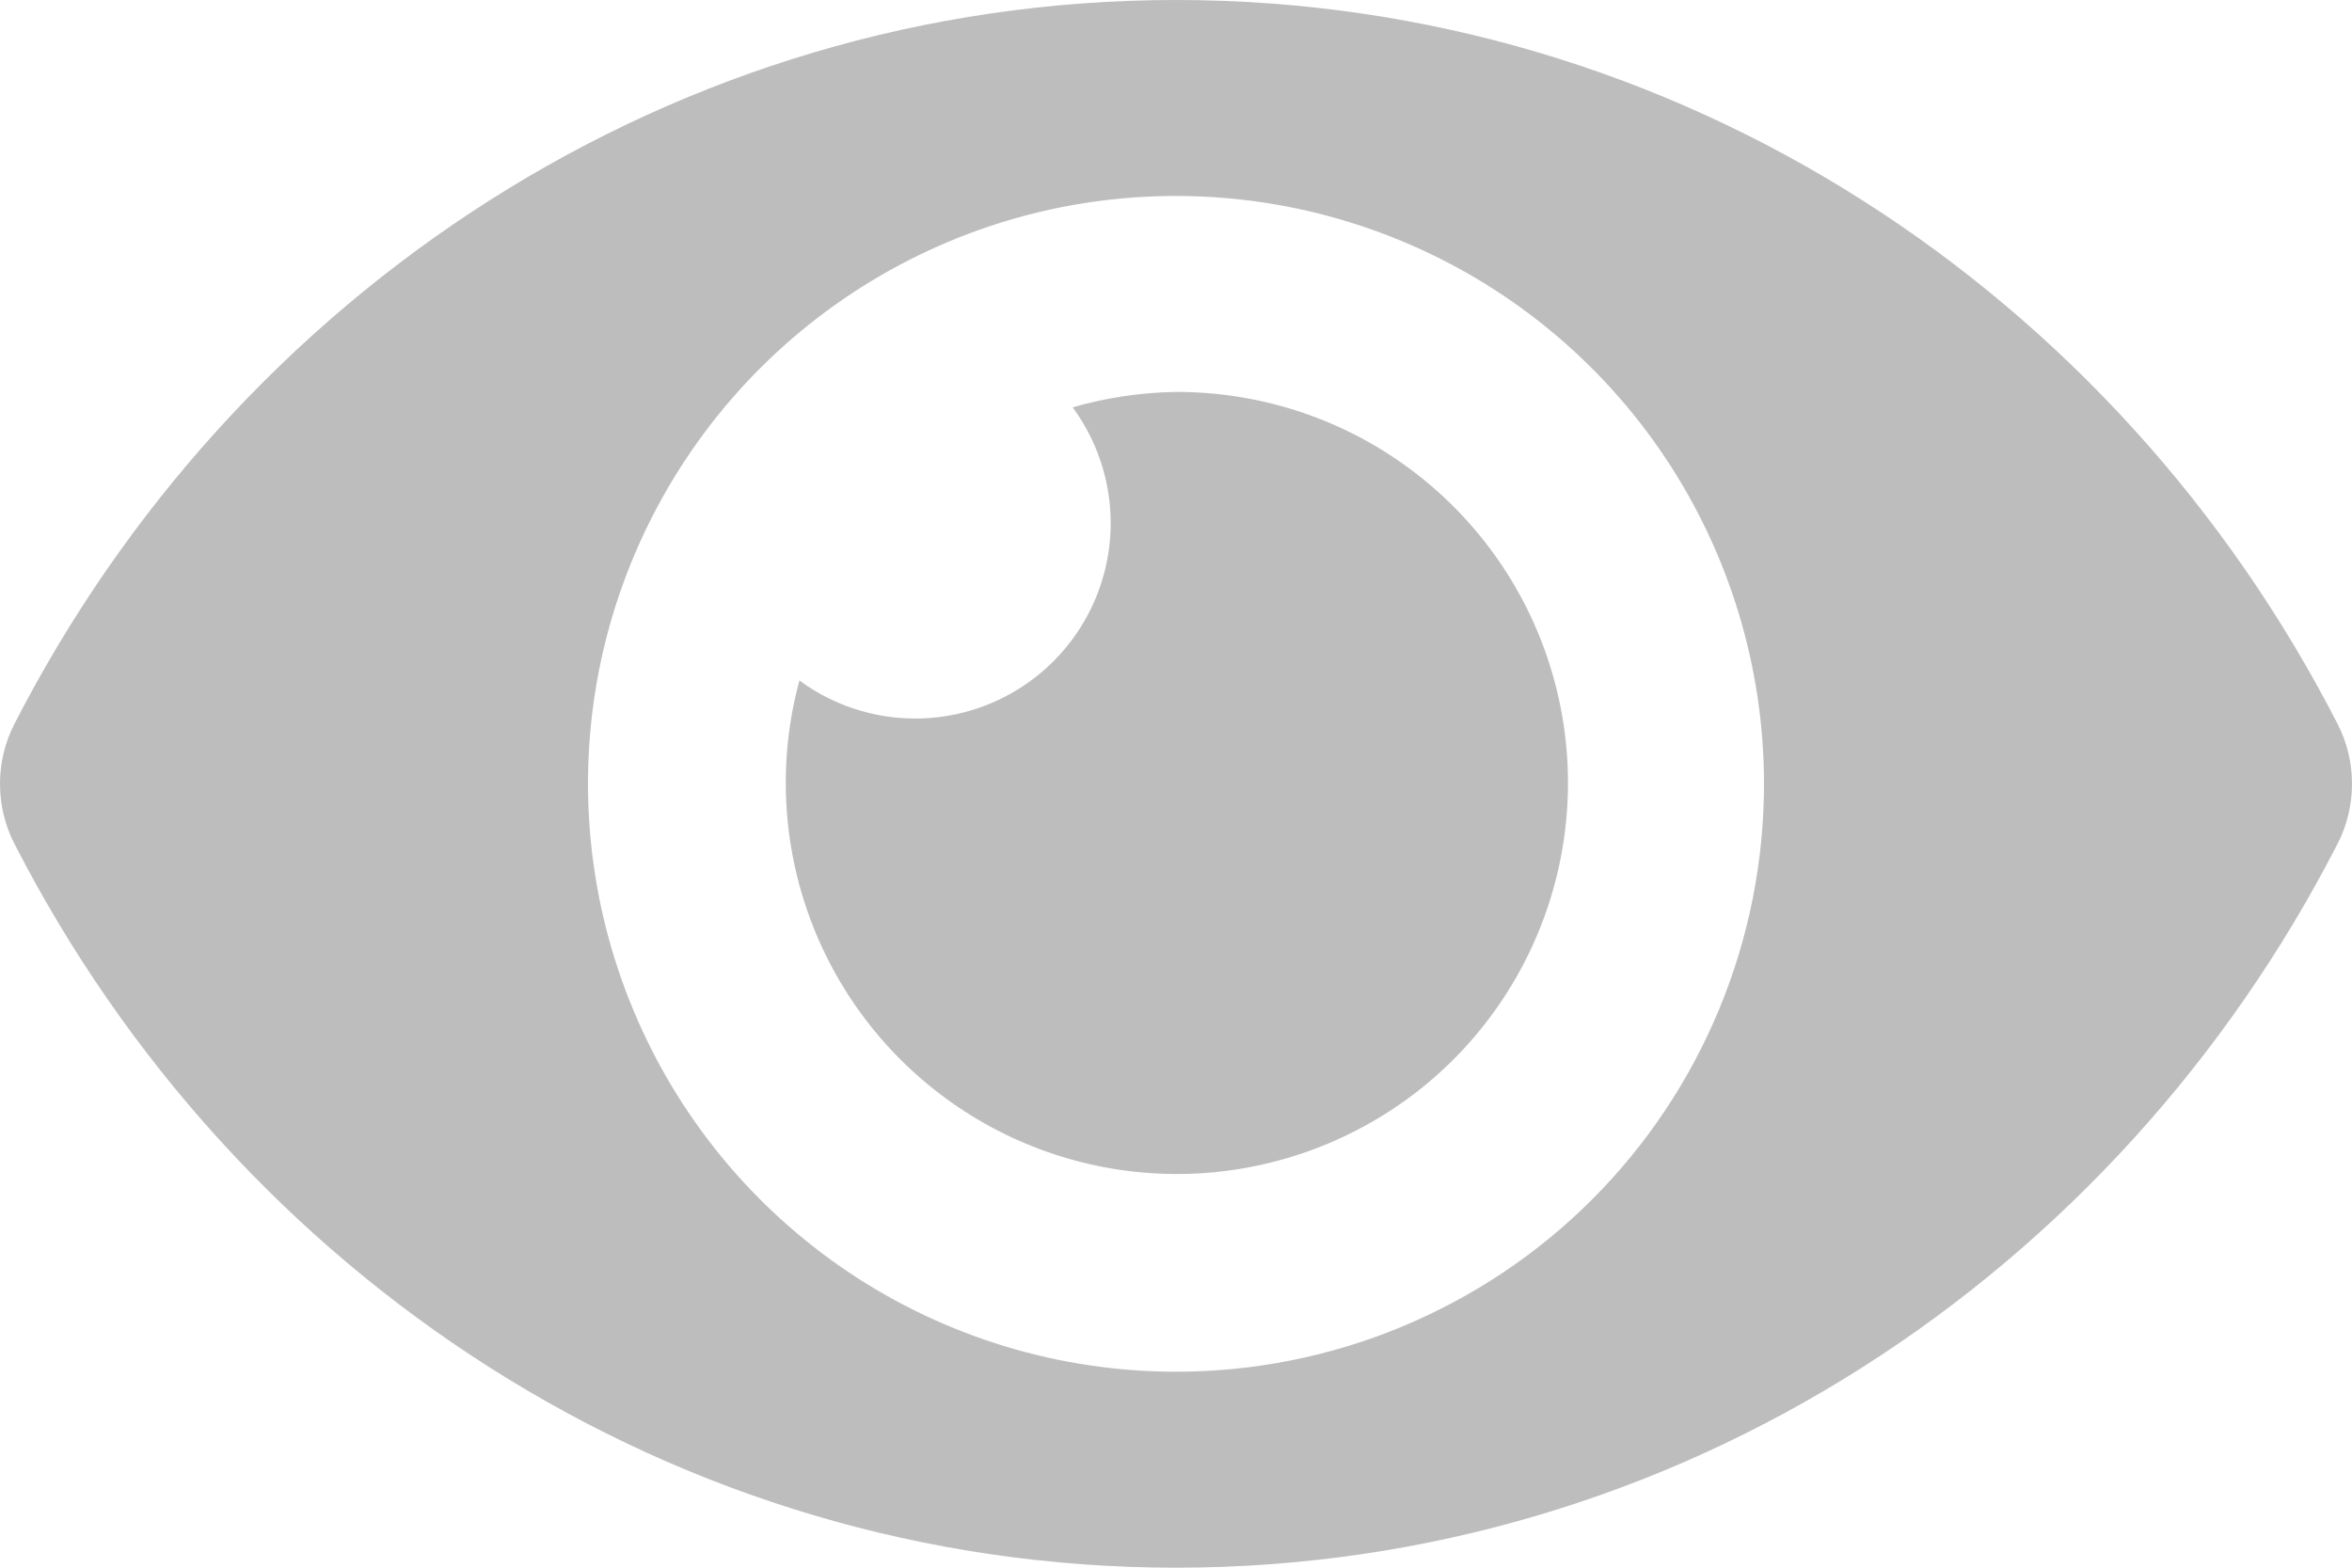
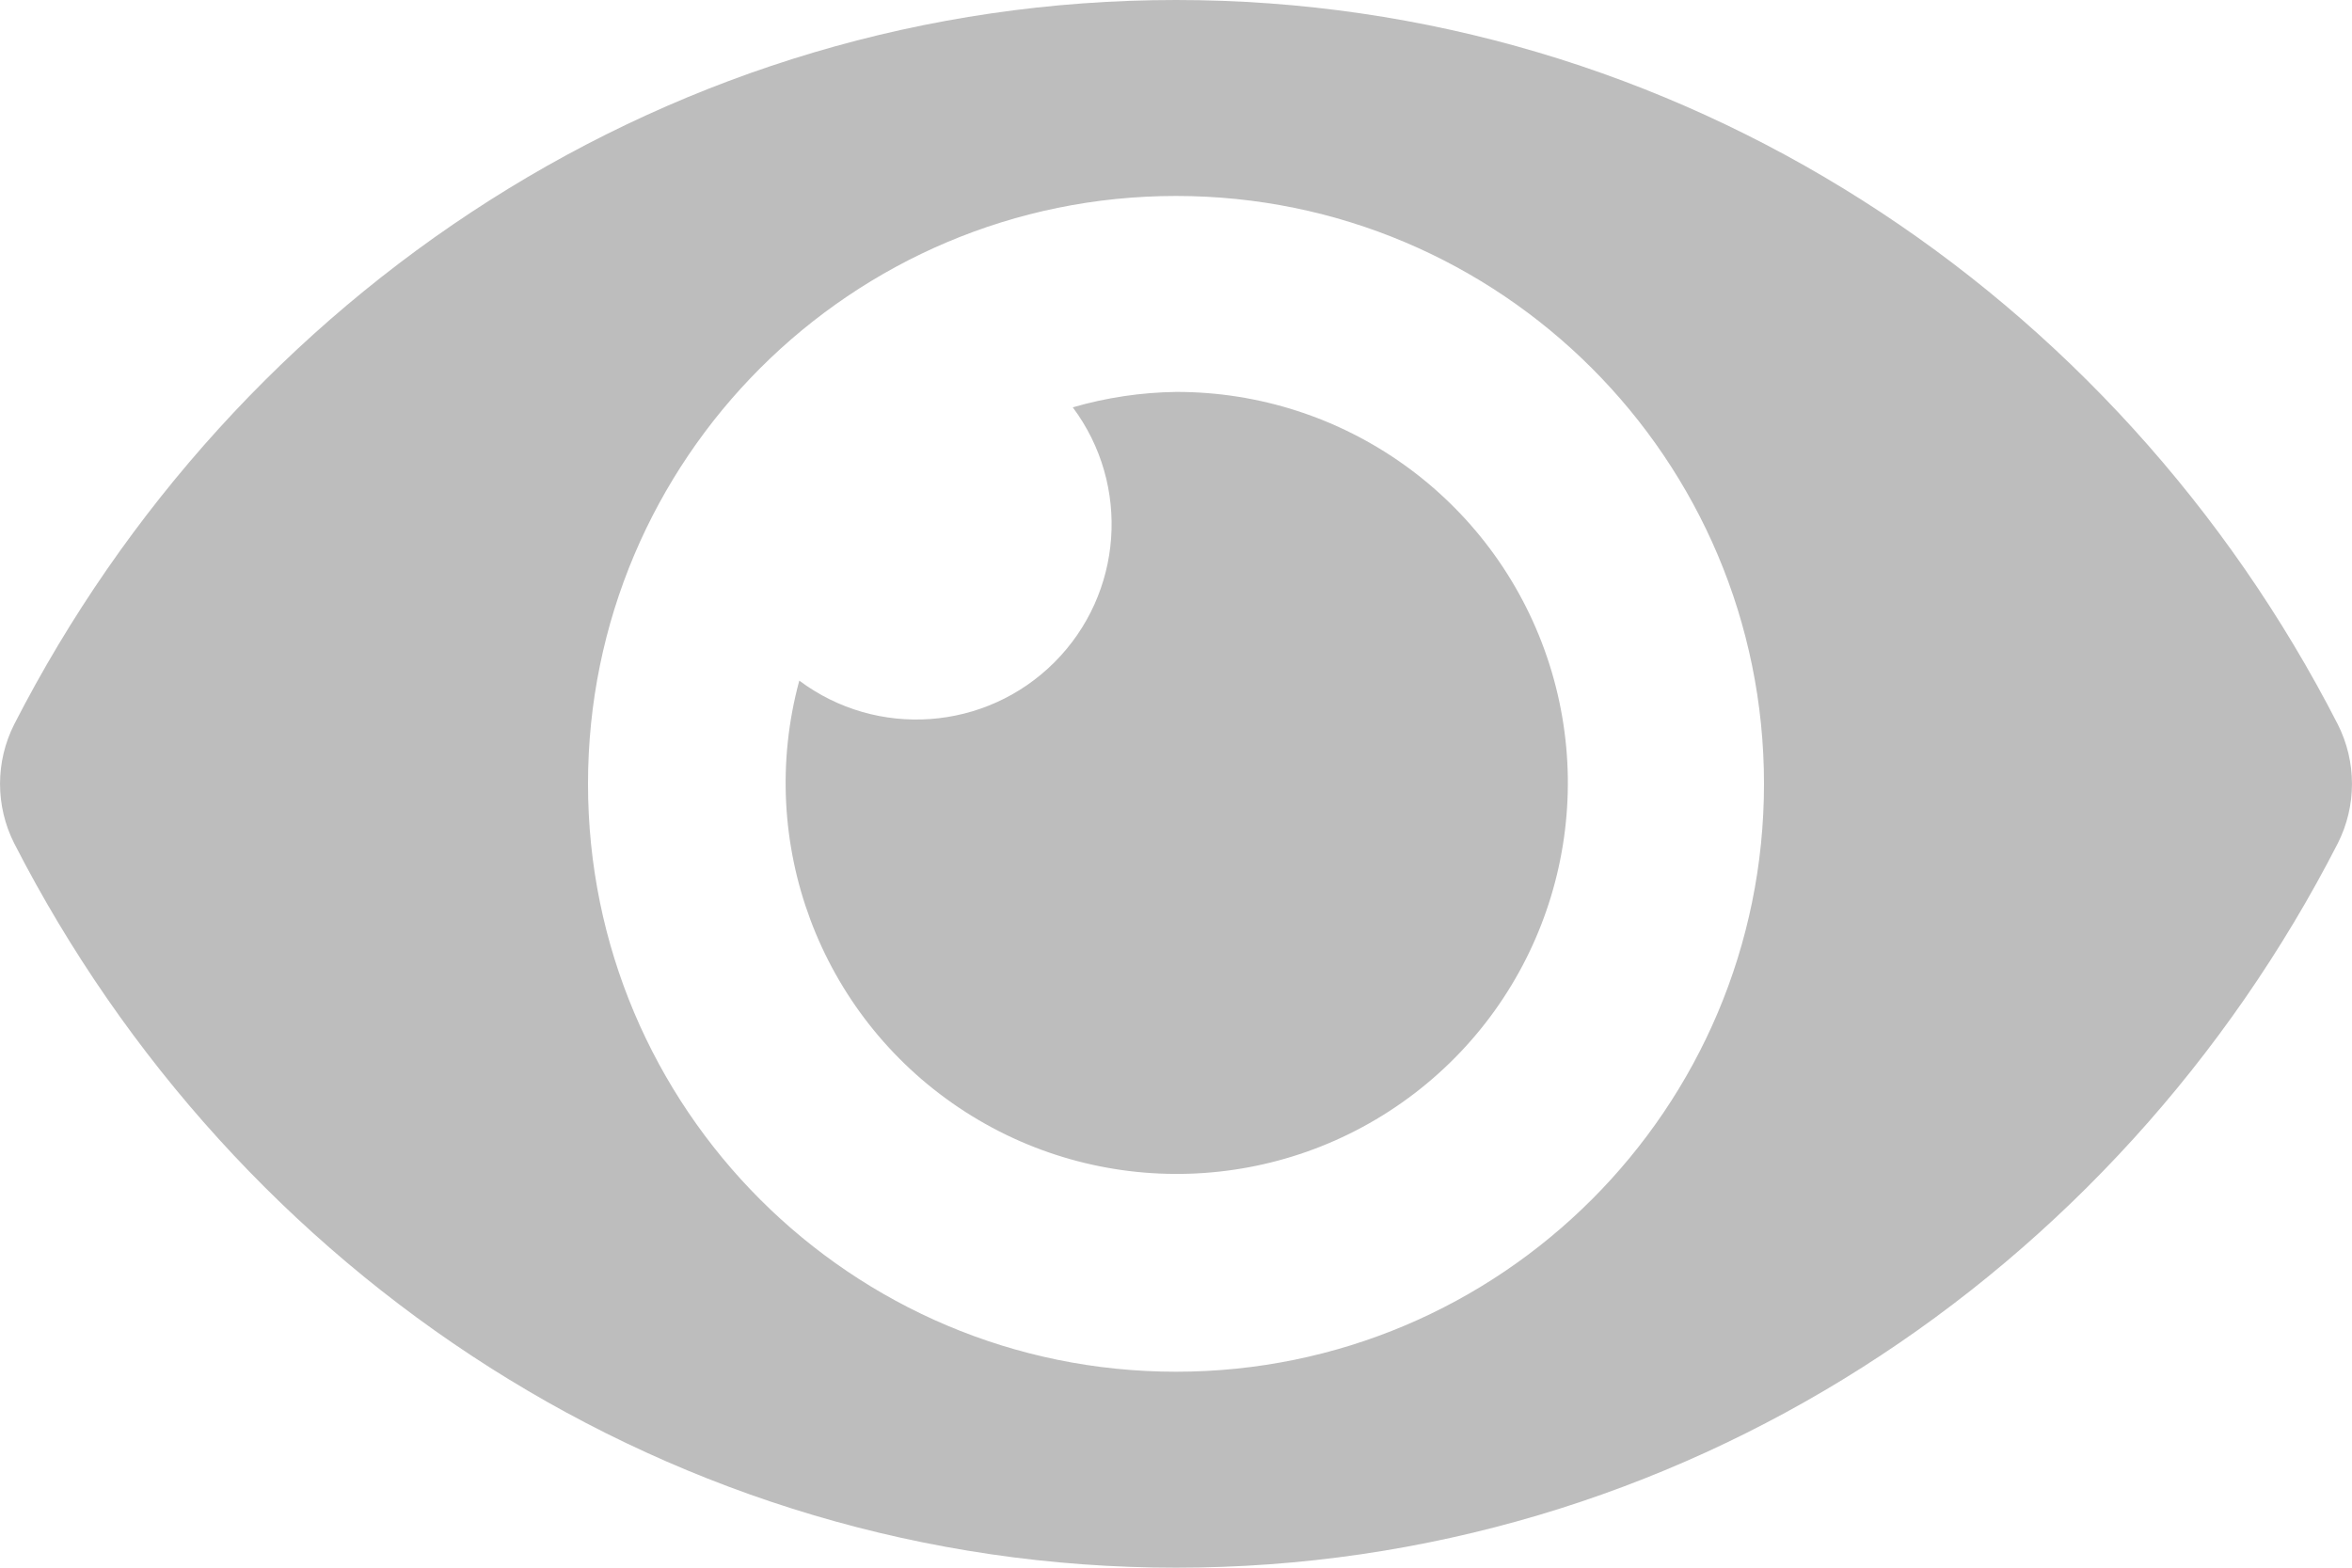
<svg xmlns="http://www.w3.org/2000/svg" width="18" height="12" viewBox="0 0 18 12" fill="none">
-   <path d="M17.891 5.544C16.197 2.237 12.842 0 9 0C5.158 0 1.802 2.239 0.109 5.544C0.037 5.685 0 5.842 0 6C0 6.159 0.037 6.315 0.109 6.456C1.803 9.763 5.158 12 9 12C12.842 12 16.198 9.761 17.891 6.456C17.963 6.315 18 6.158 18 6C18 5.841 17.963 5.685 17.891 5.544ZM9 10.5C8.11 10.5 7.24 10.236 6.5 9.742C5.76 9.247 5.183 8.544 4.843 7.722C4.502 6.9 4.413 5.995 4.586 5.122C4.76 4.249 5.189 3.447 5.818 2.818C6.447 2.189 7.249 1.76 8.122 1.586C8.995 1.413 9.9 1.502 10.722 1.843C11.544 2.183 12.247 2.76 12.742 3.5C13.236 4.24 13.5 5.11 13.5 6C13.5 6.591 13.384 7.176 13.158 7.722C12.932 8.269 12.601 8.765 12.183 9.183C11.765 9.601 11.268 9.932 10.722 10.158C10.176 10.384 9.591 10.5 9 10.5ZM9 3C8.732 3.004 8.466 3.044 8.209 3.118C8.421 3.406 8.523 3.761 8.496 4.117C8.469 4.474 8.315 4.809 8.062 5.062C7.809 5.315 7.474 5.469 7.117 5.496C6.761 5.523 6.406 5.421 6.118 5.209C5.954 5.813 5.984 6.454 6.203 7.04C6.422 7.627 6.82 8.13 7.34 8.479C7.86 8.828 8.476 9.005 9.102 8.985C9.727 8.965 10.331 8.749 10.828 8.369C11.325 7.988 11.69 7.46 11.871 6.861C12.053 6.262 12.042 5.621 11.84 5.028C11.639 4.436 11.256 3.921 10.746 3.557C10.237 3.193 9.626 2.999 9 3Z" fill="#BDBDBD" />
+   <path d="M17.891 5.544C16.197 2.237 12.841 0 9 0 5.158 0 1.802 2.239.109 5.544a1.01 1.01 0 000 .912C1.803 9.763 5.159 12 9 12c3.842 0 7.198-2.239 8.891-5.544a1.01 1.01 0 000-.912zM9 10.5a4.5 4.5 0 110-9 4.5 4.5 0 010 9zM9 3a2.978 2.978 0 00-.79.118A1.495 1.495 0 016.117 5.21 2.993 2.993 0 109 3z" fill="#BDBDBD" />
</svg>
